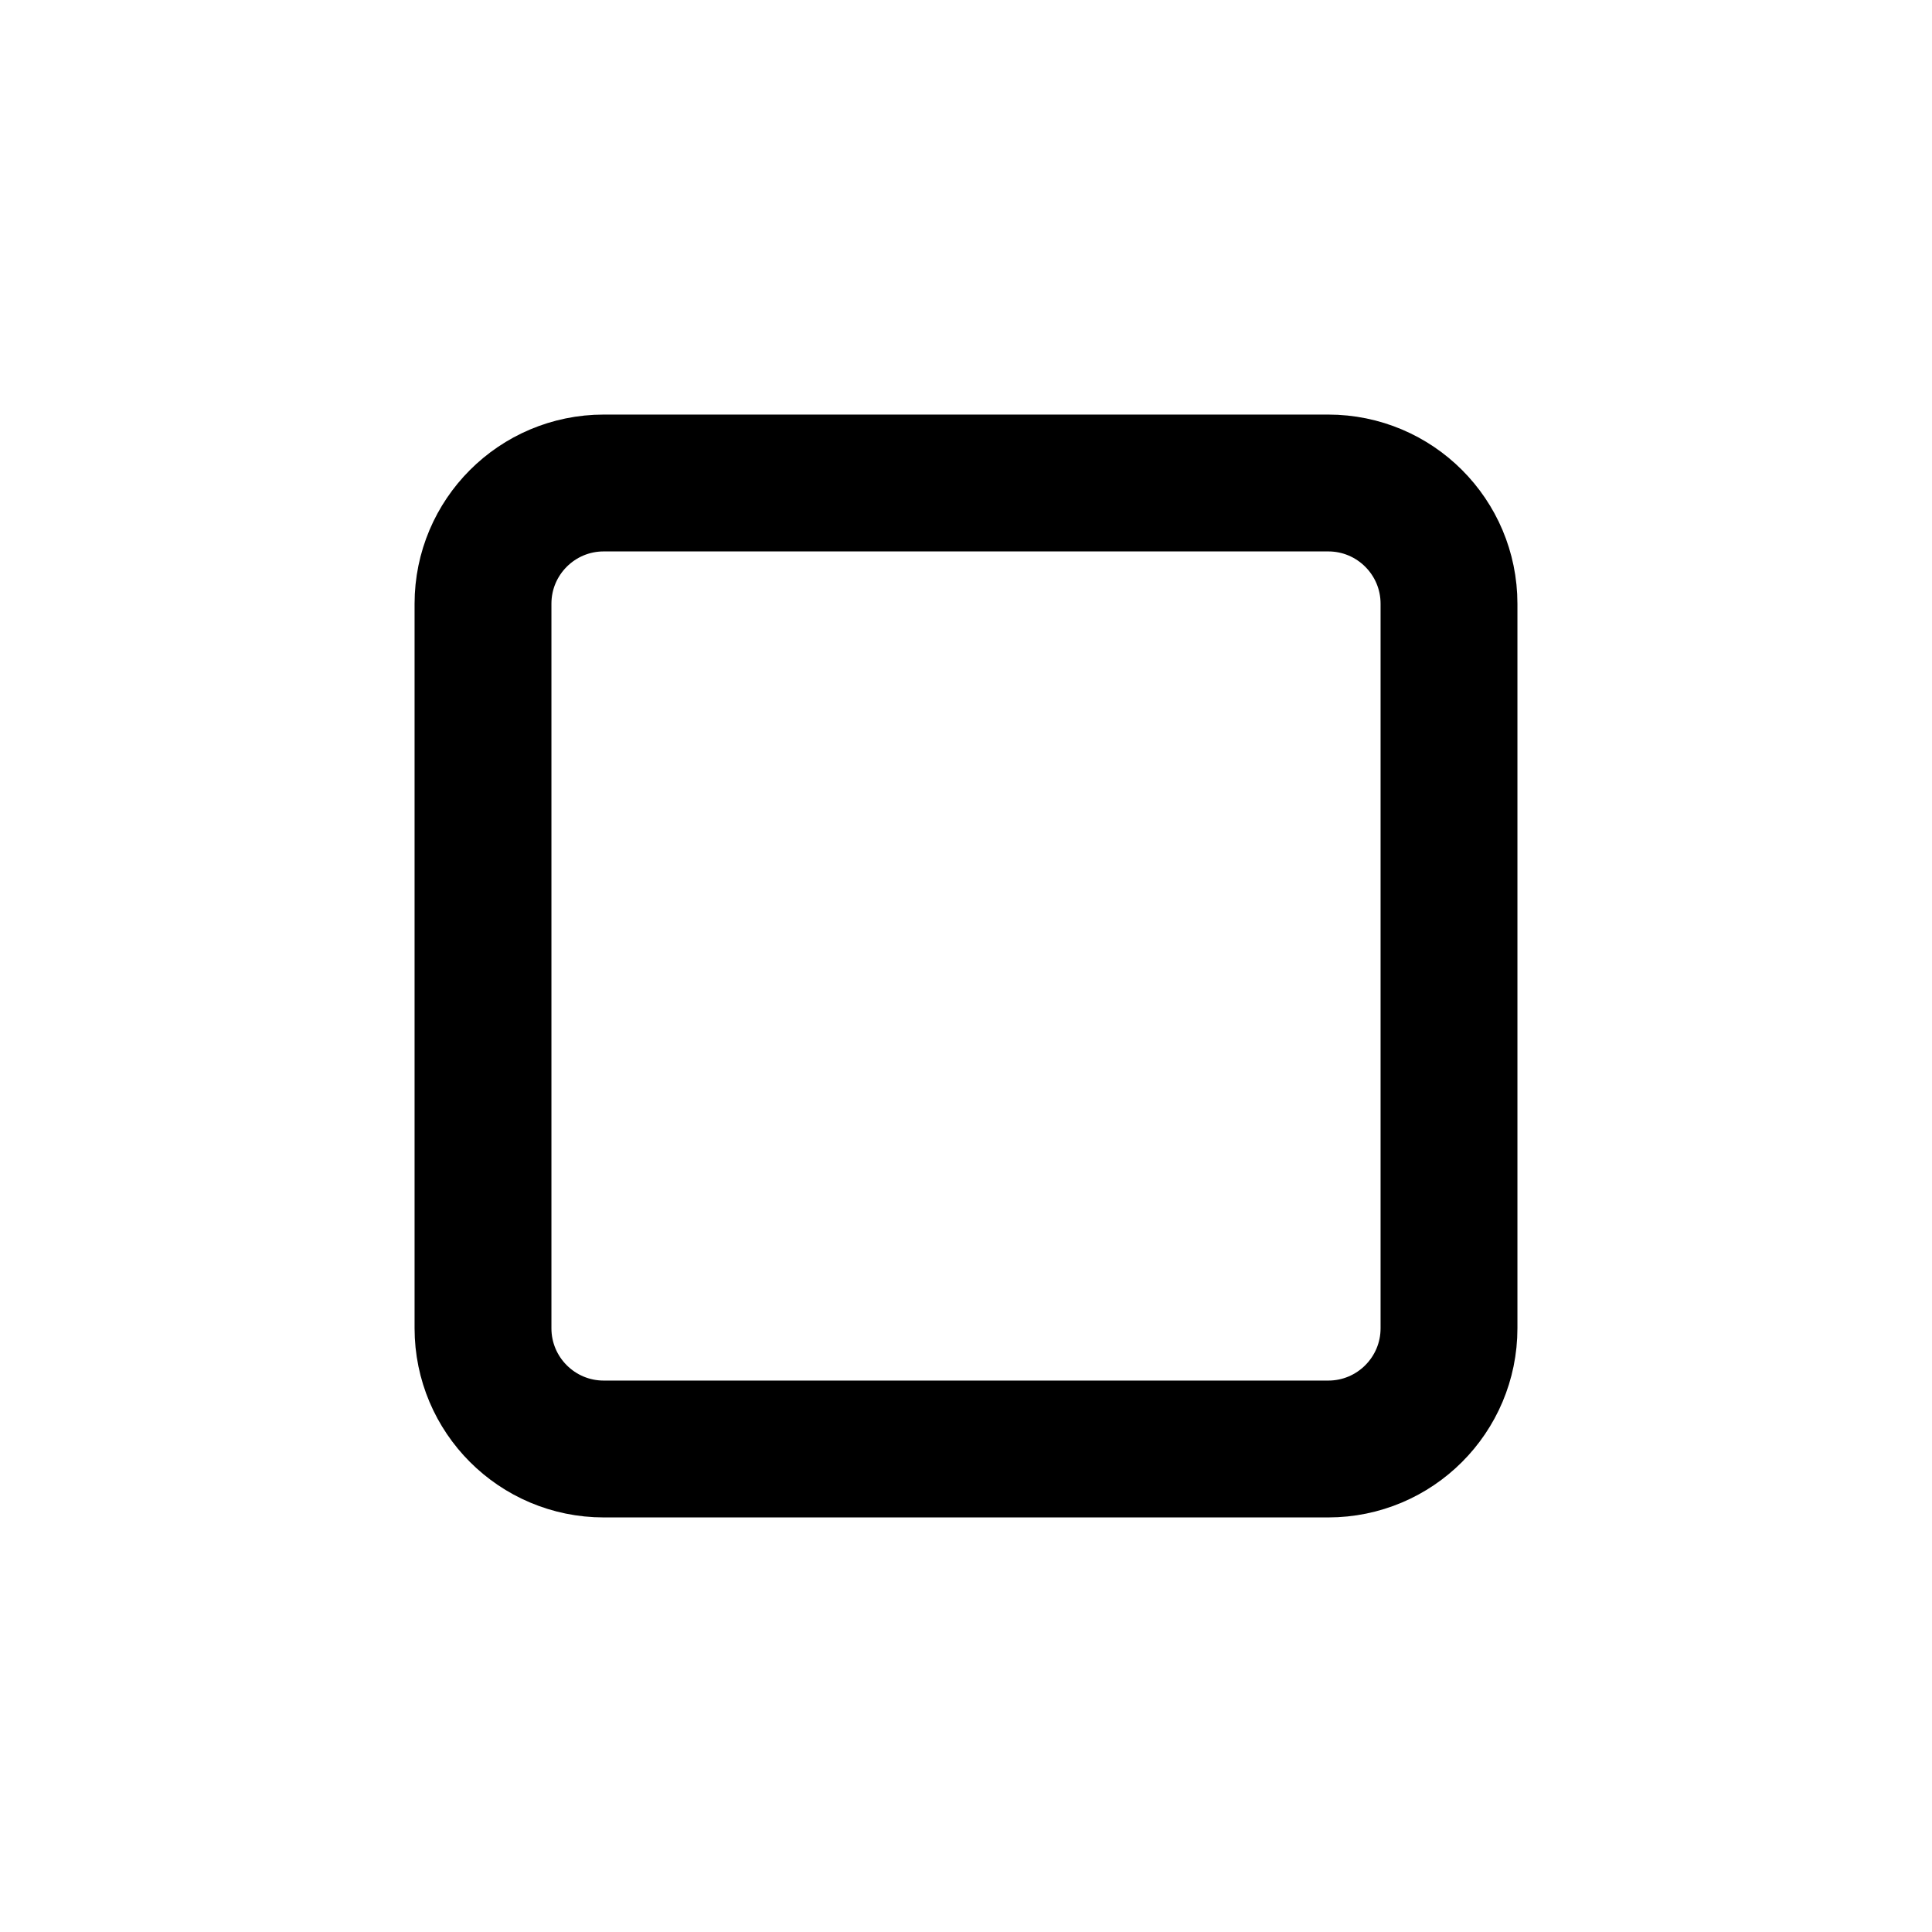
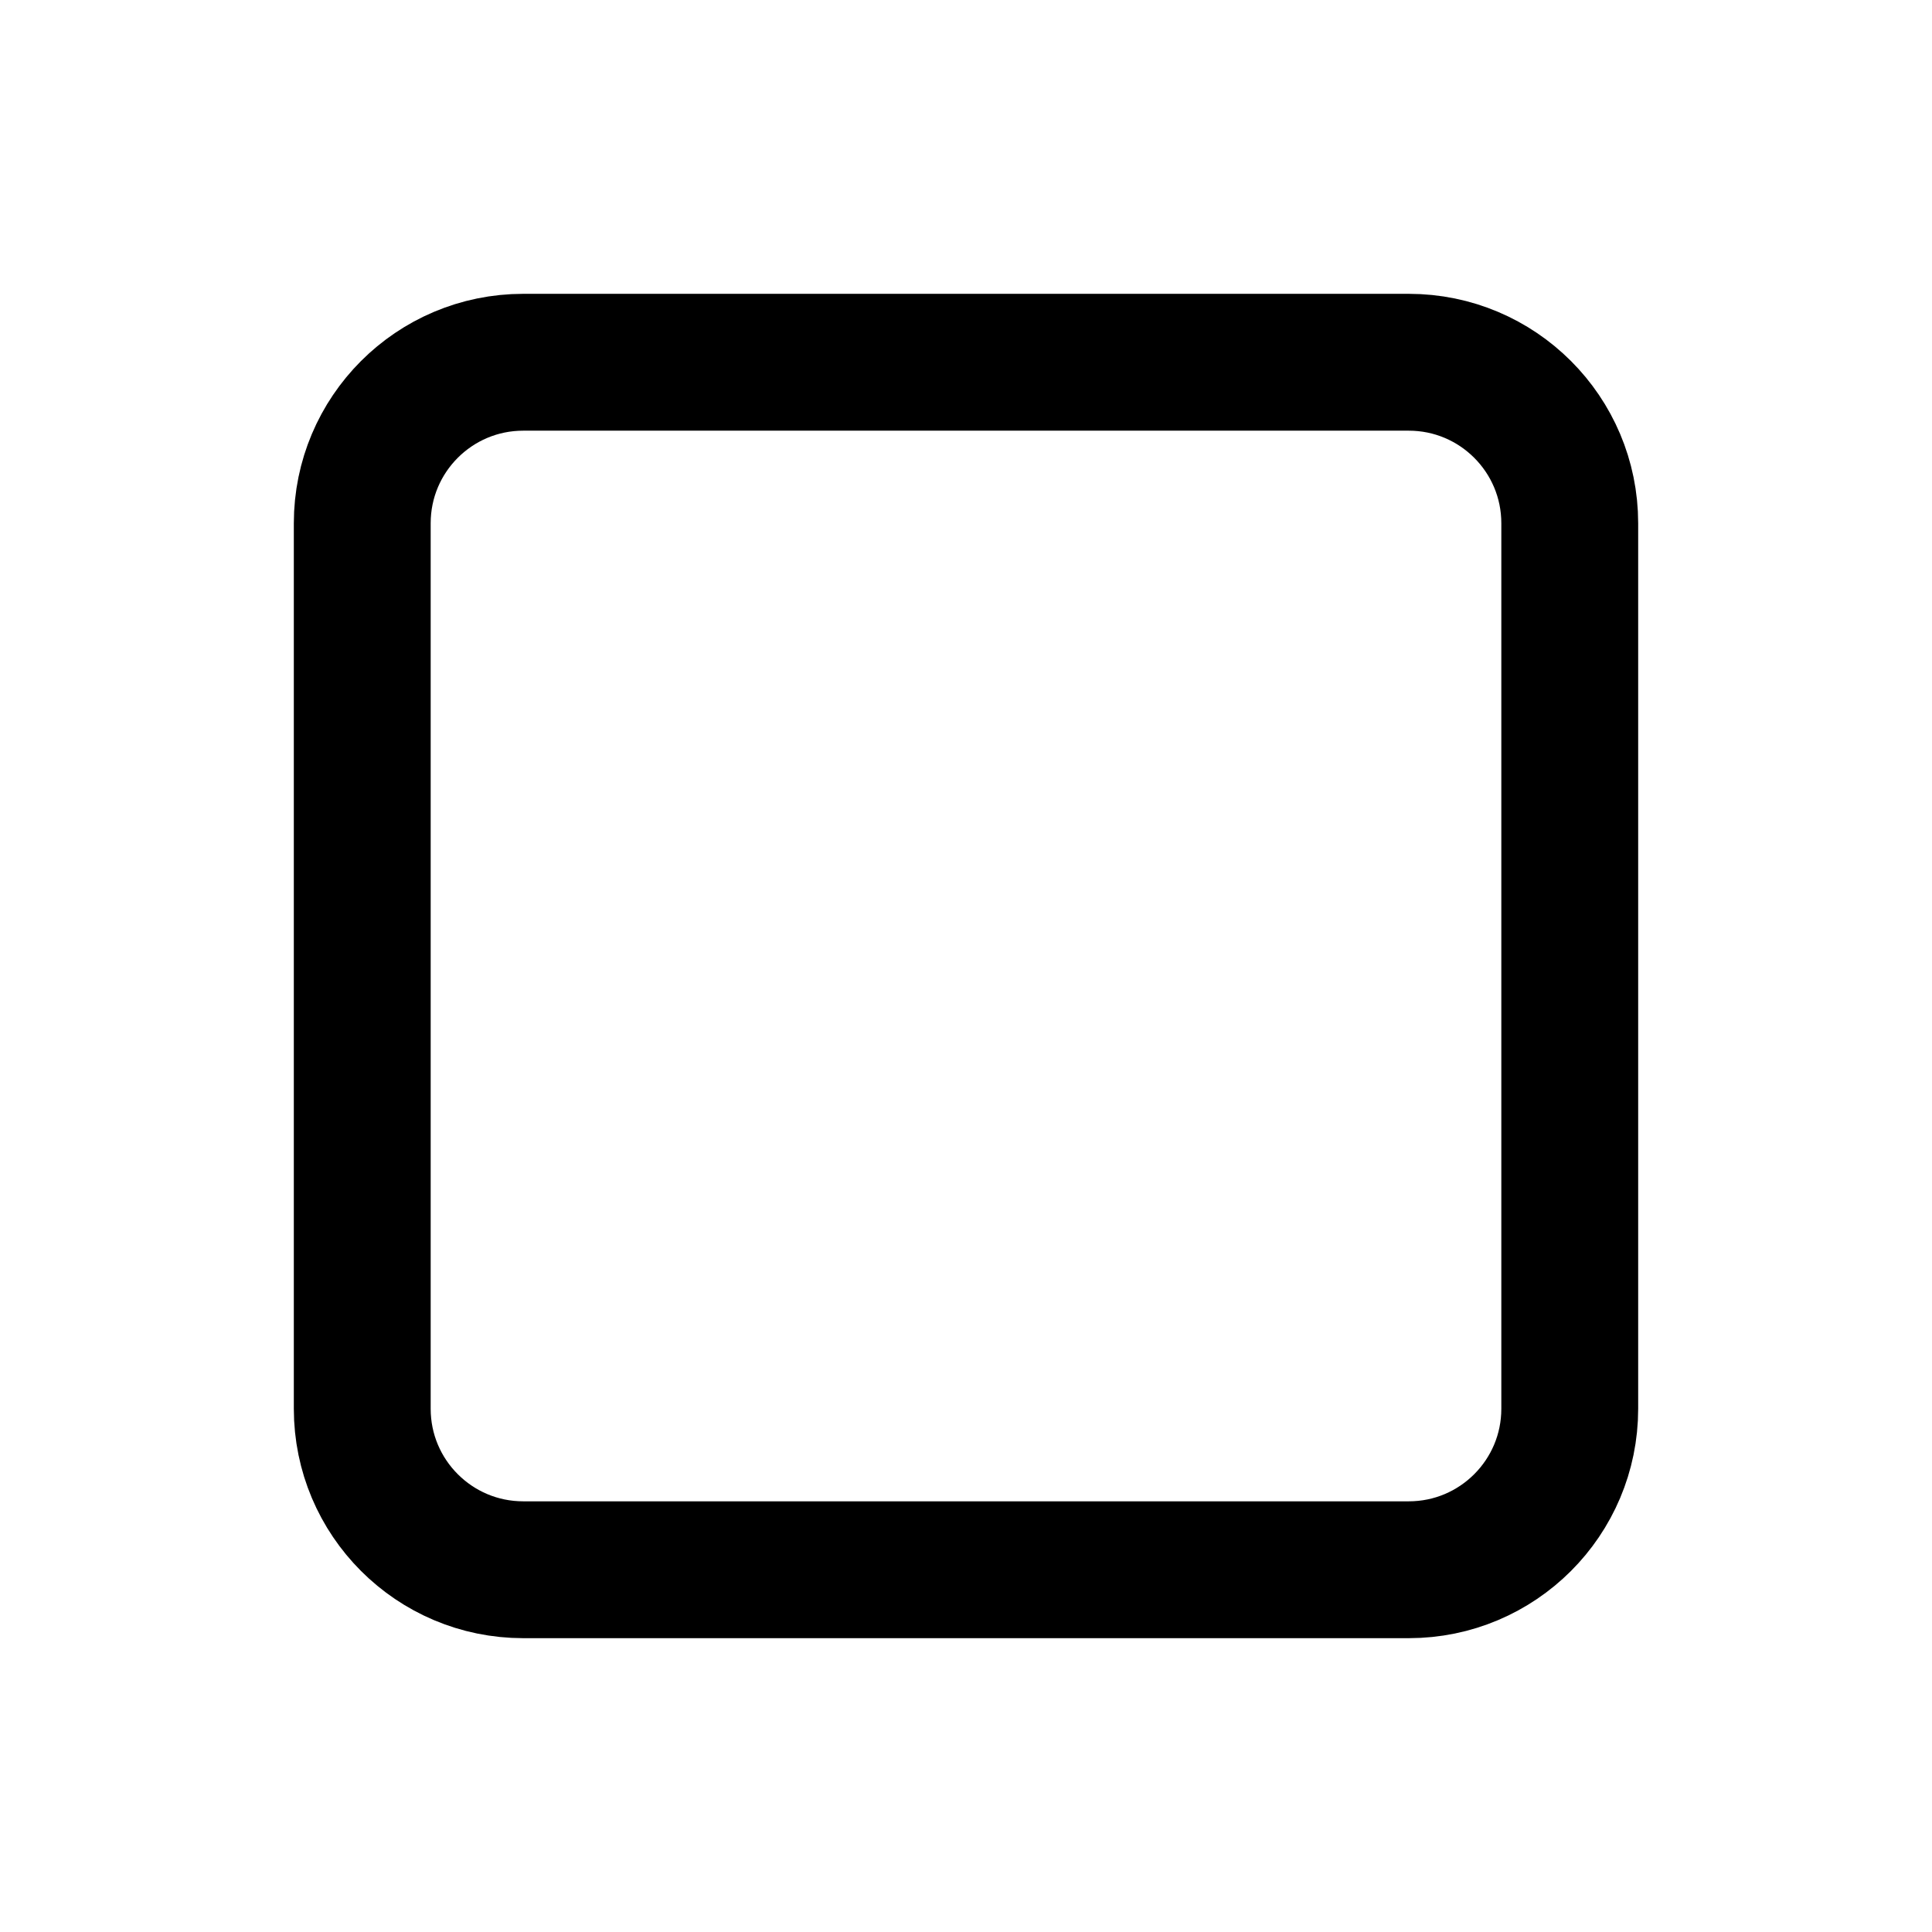
<svg xmlns="http://www.w3.org/2000/svg" width="24" height="24" viewBox="0 0 24 24" fill="none" stroke="currentColor" stroke-width="1.7" stroke-linecap="round" stroke-linejoin="round">
-   <rect x="6" y="6" width="12" height="12" rx="1.5" />
+   <rect x="4.5" y="4.5" width="15" height="15" rx="2" />
</svg>
